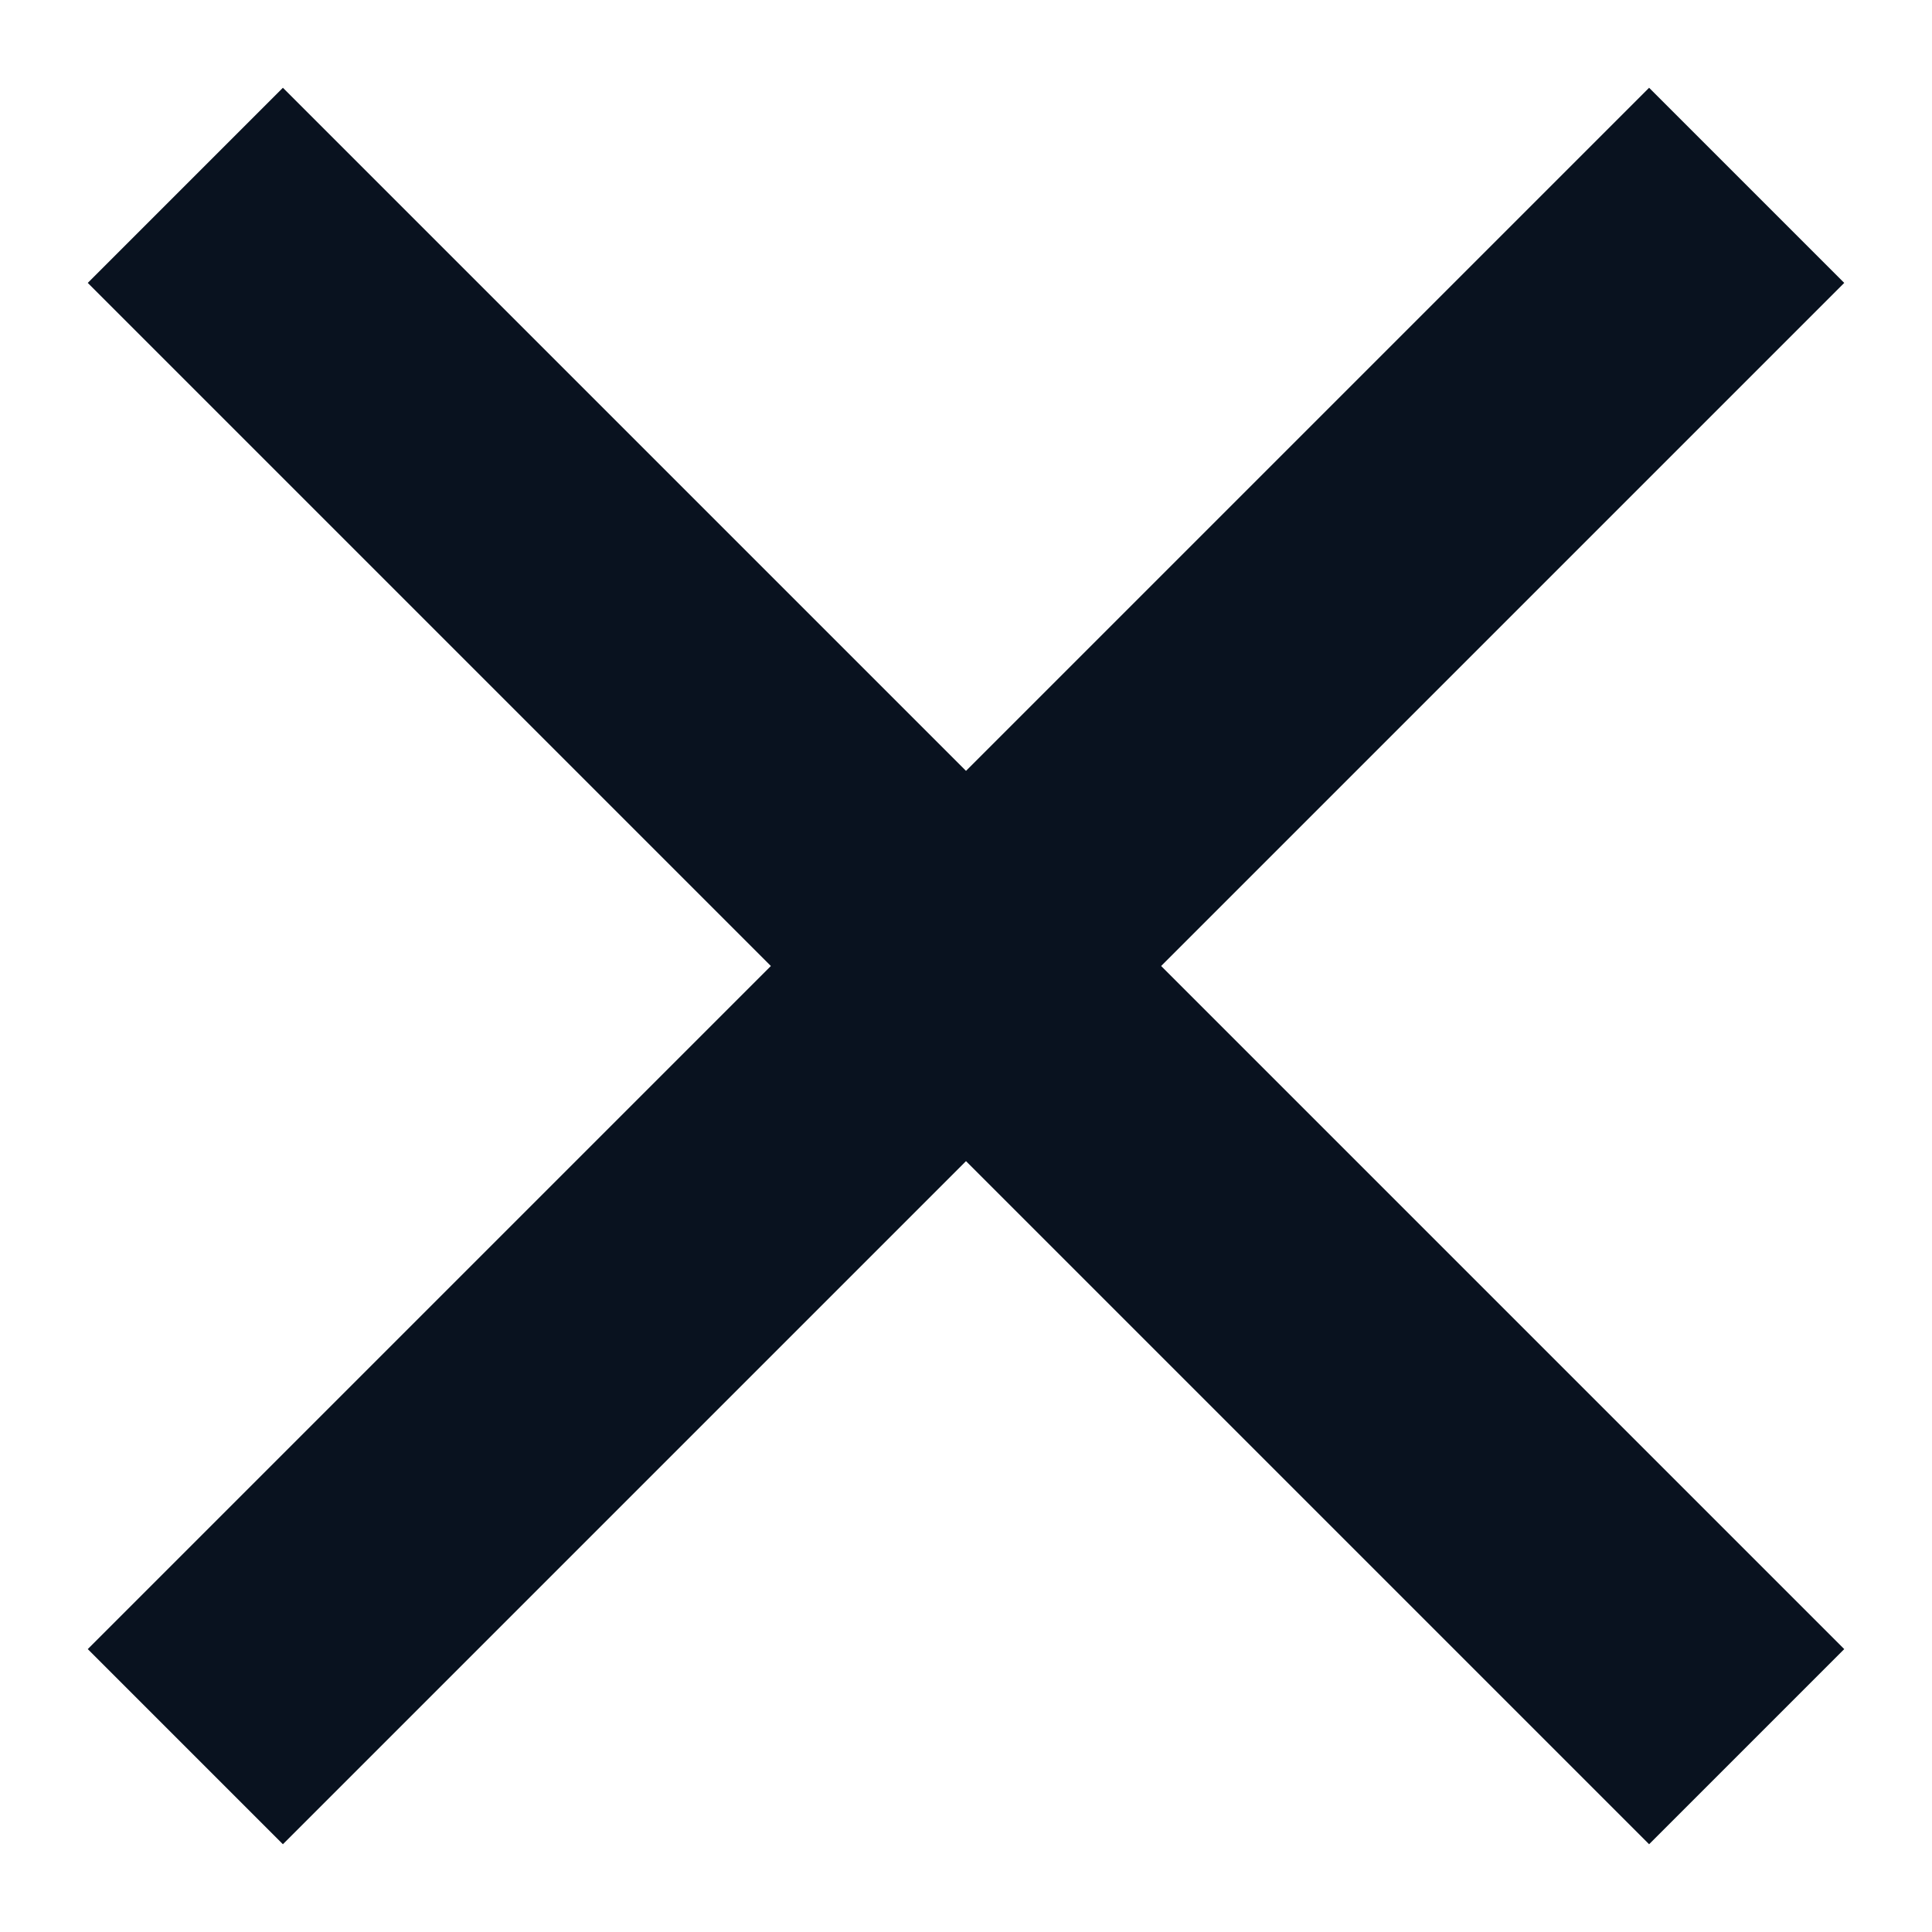
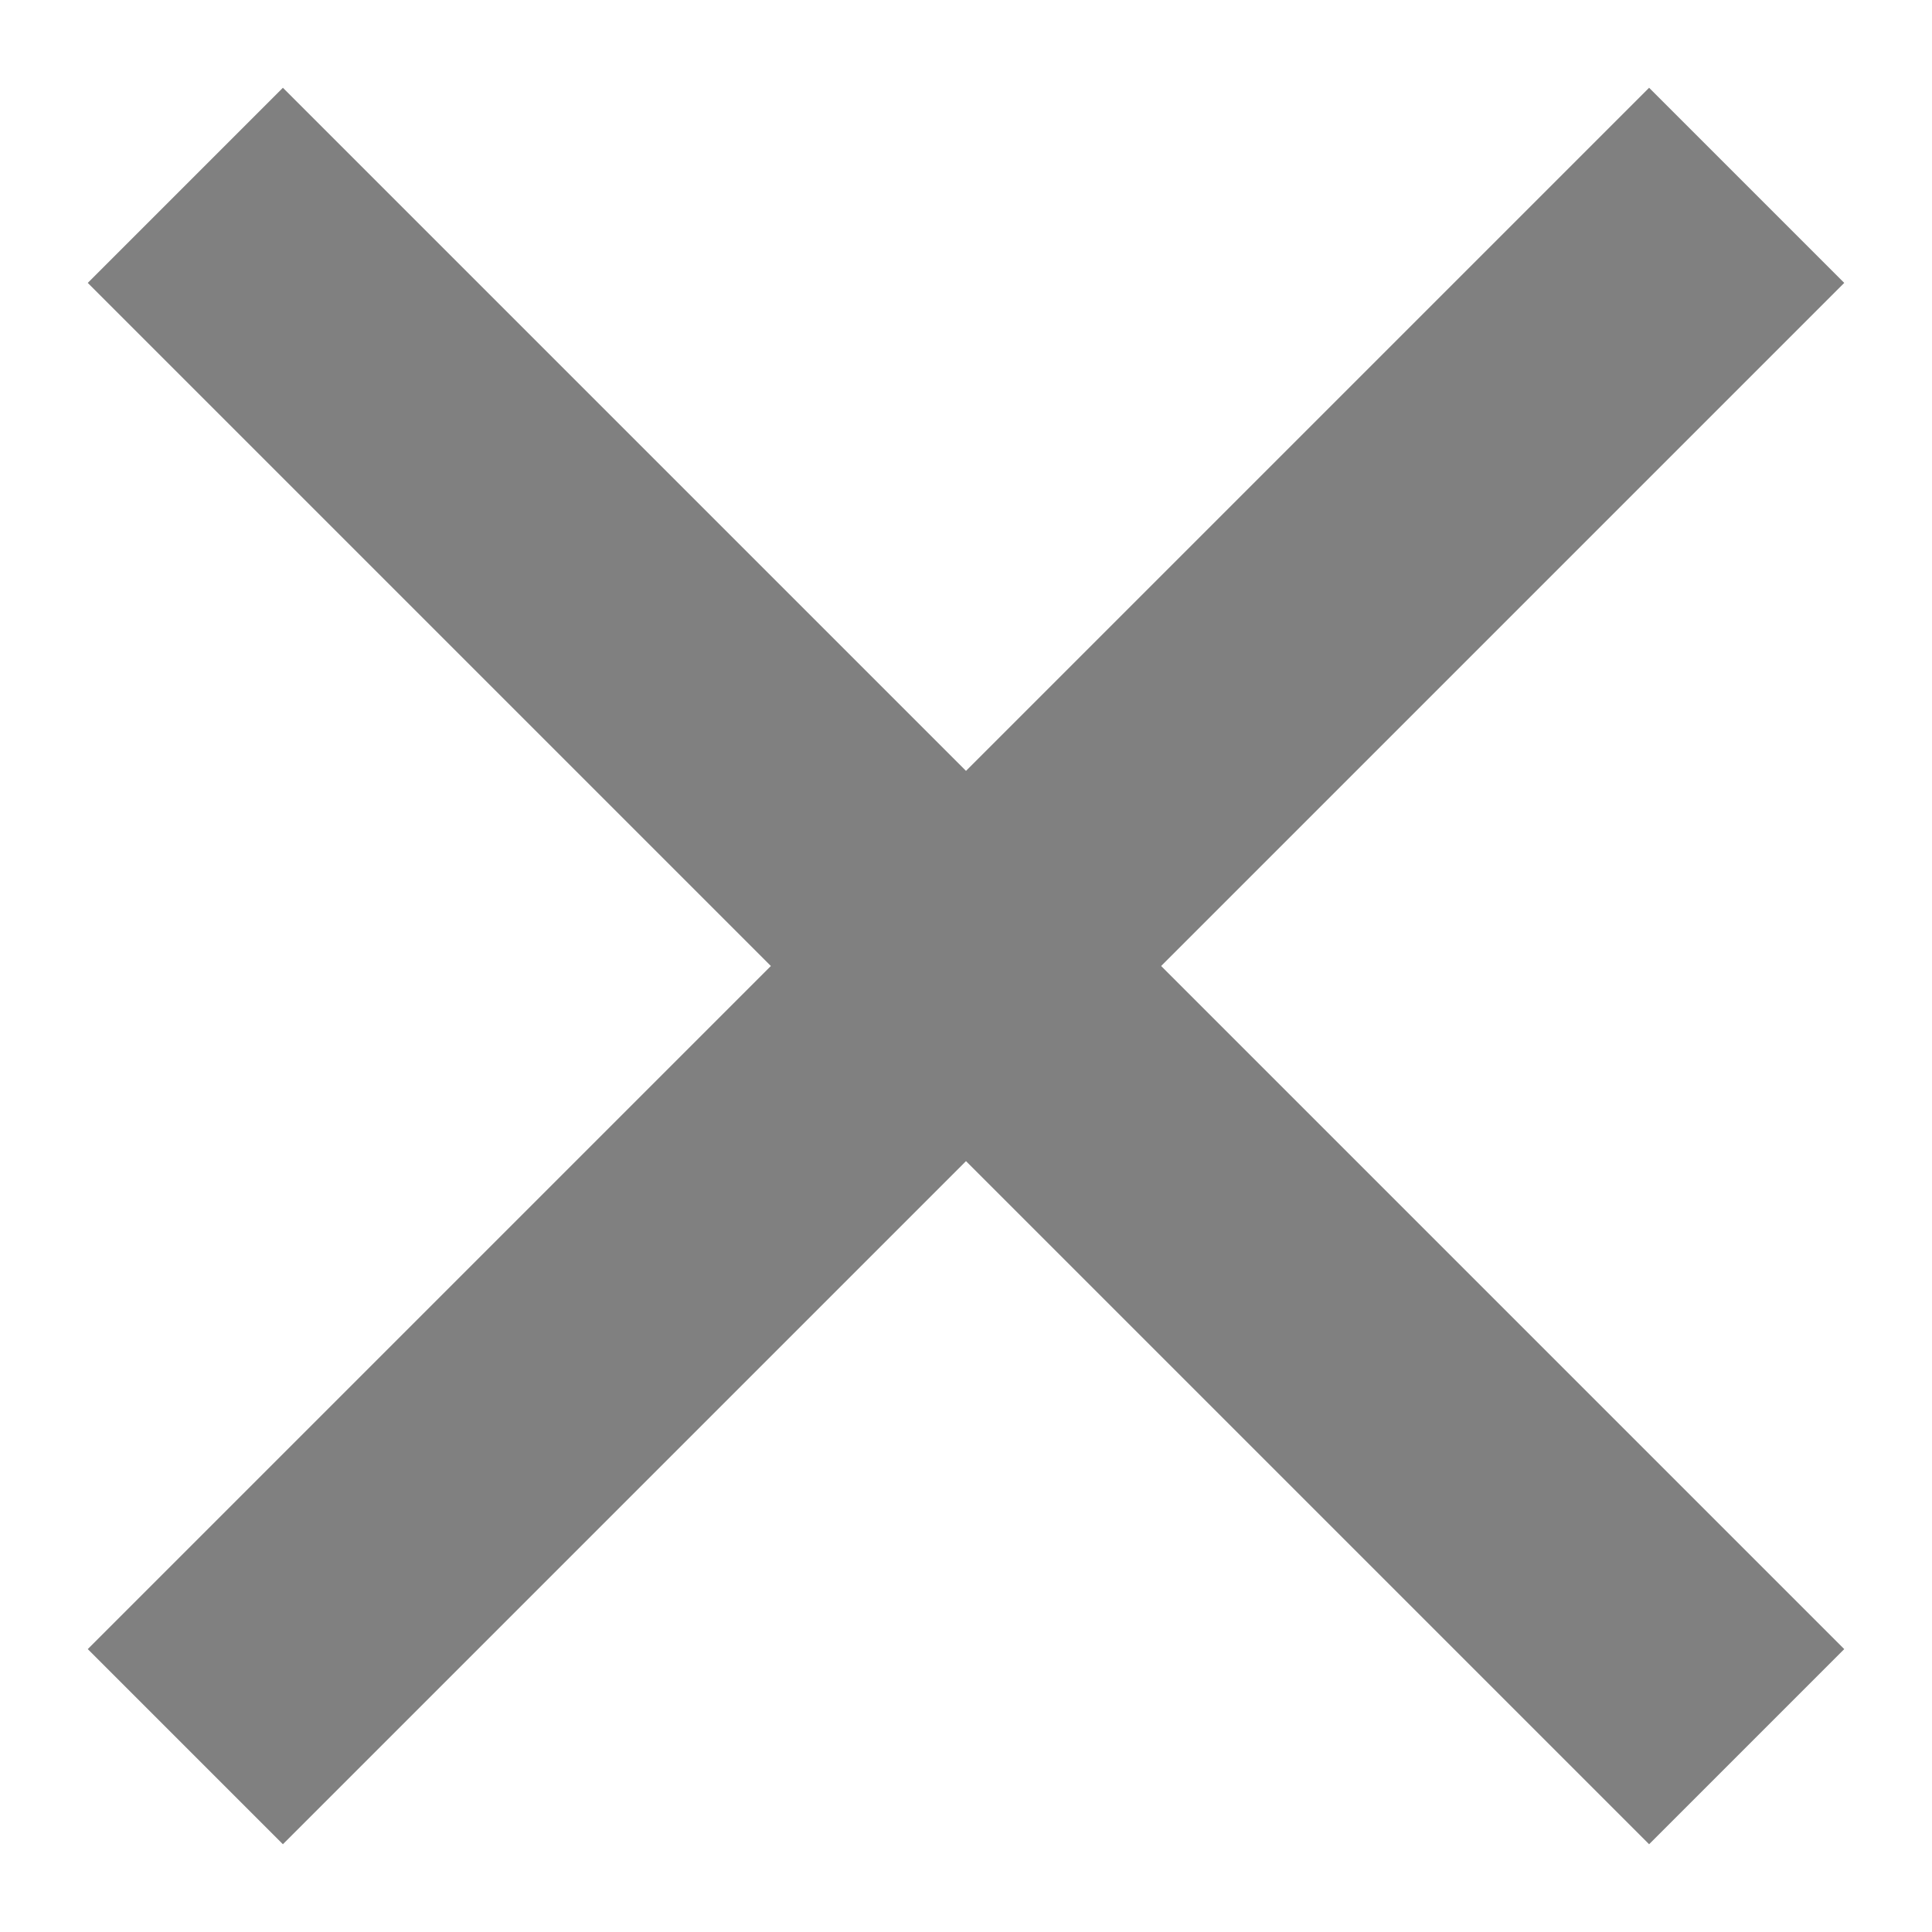
<svg xmlns="http://www.w3.org/2000/svg" width="14" height="14" viewBox="0 0 14 14" fill="none">
-   <path d="M7 5.586L11.95 0.636L13.364 2.05L8.414 7L13.364 11.95L11.95 13.364L7 8.414L2.05 13.364L0.636 11.95L5.586 7L0.636 2.05L2.05 0.636L7 5.586Z" fill="#09121F" />
+   <path d="M7 5.586L11.95 0.636L13.364 2.05L8.414 7L13.364 11.95L11.95 13.364L7 8.414L2.05 13.364L0.636 11.95L5.586 7L0.636 2.05L2.05 0.636L7 5.586Z" fill="gray" />
</svg>
